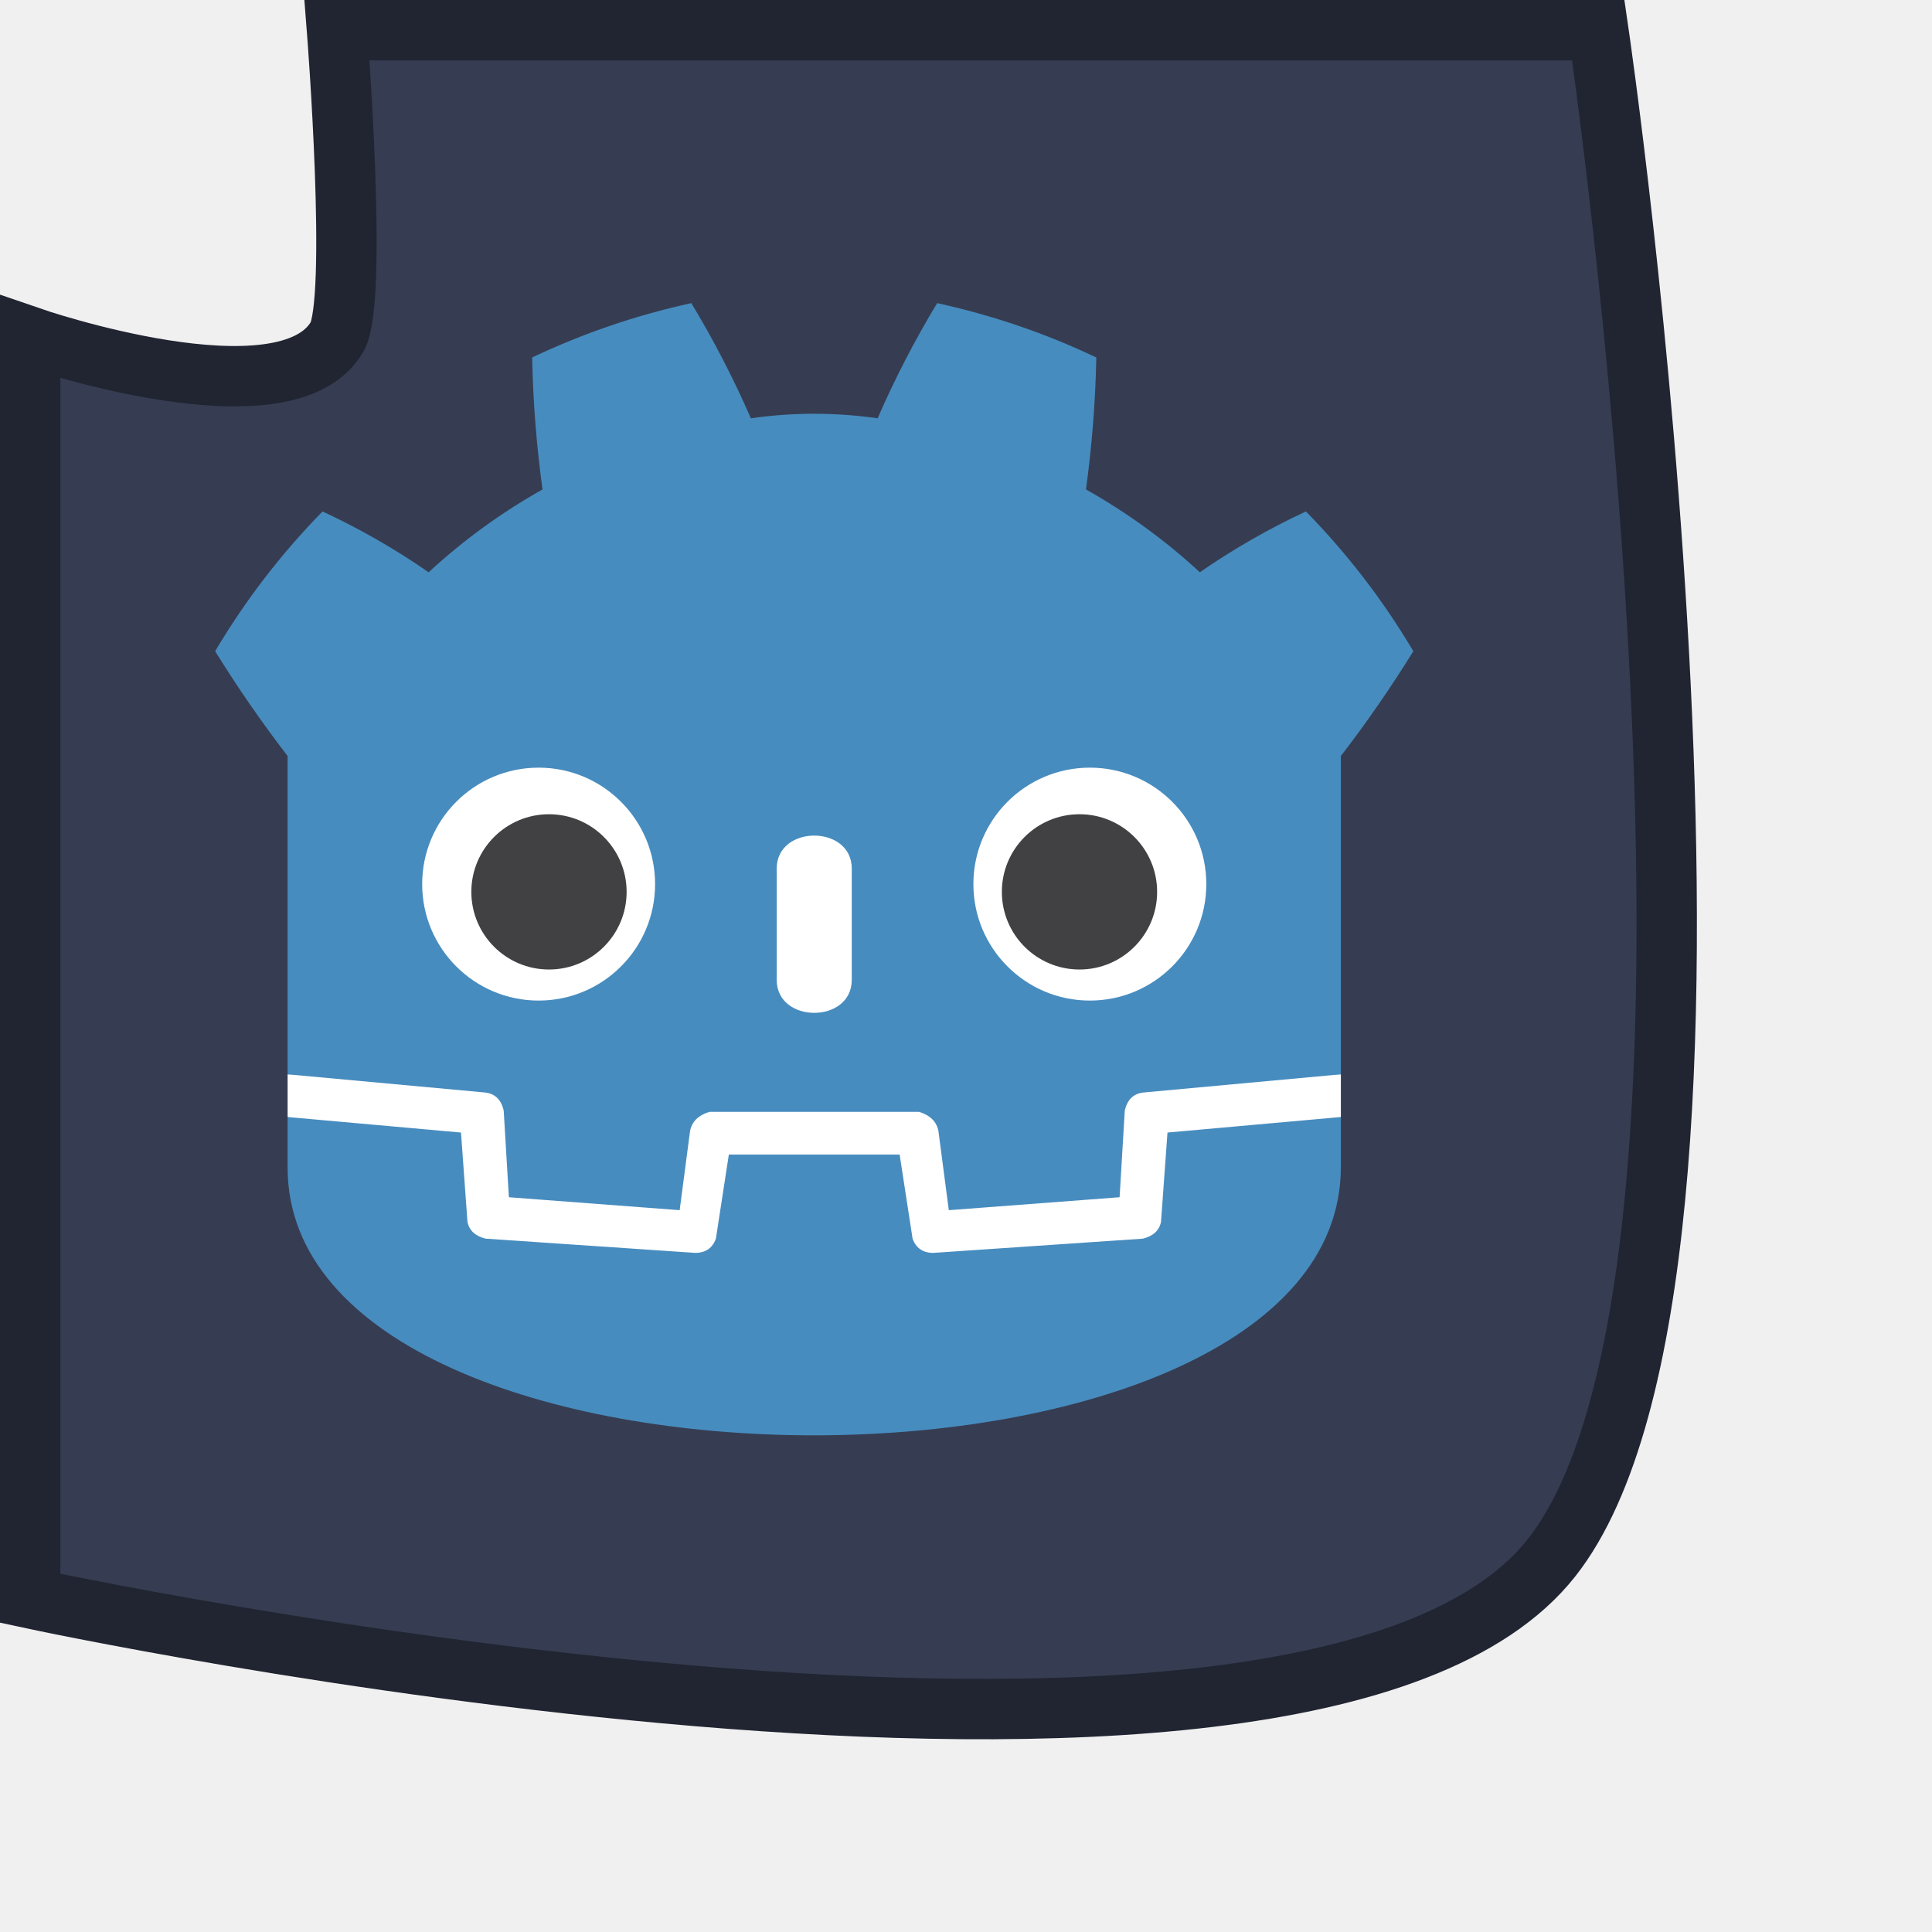
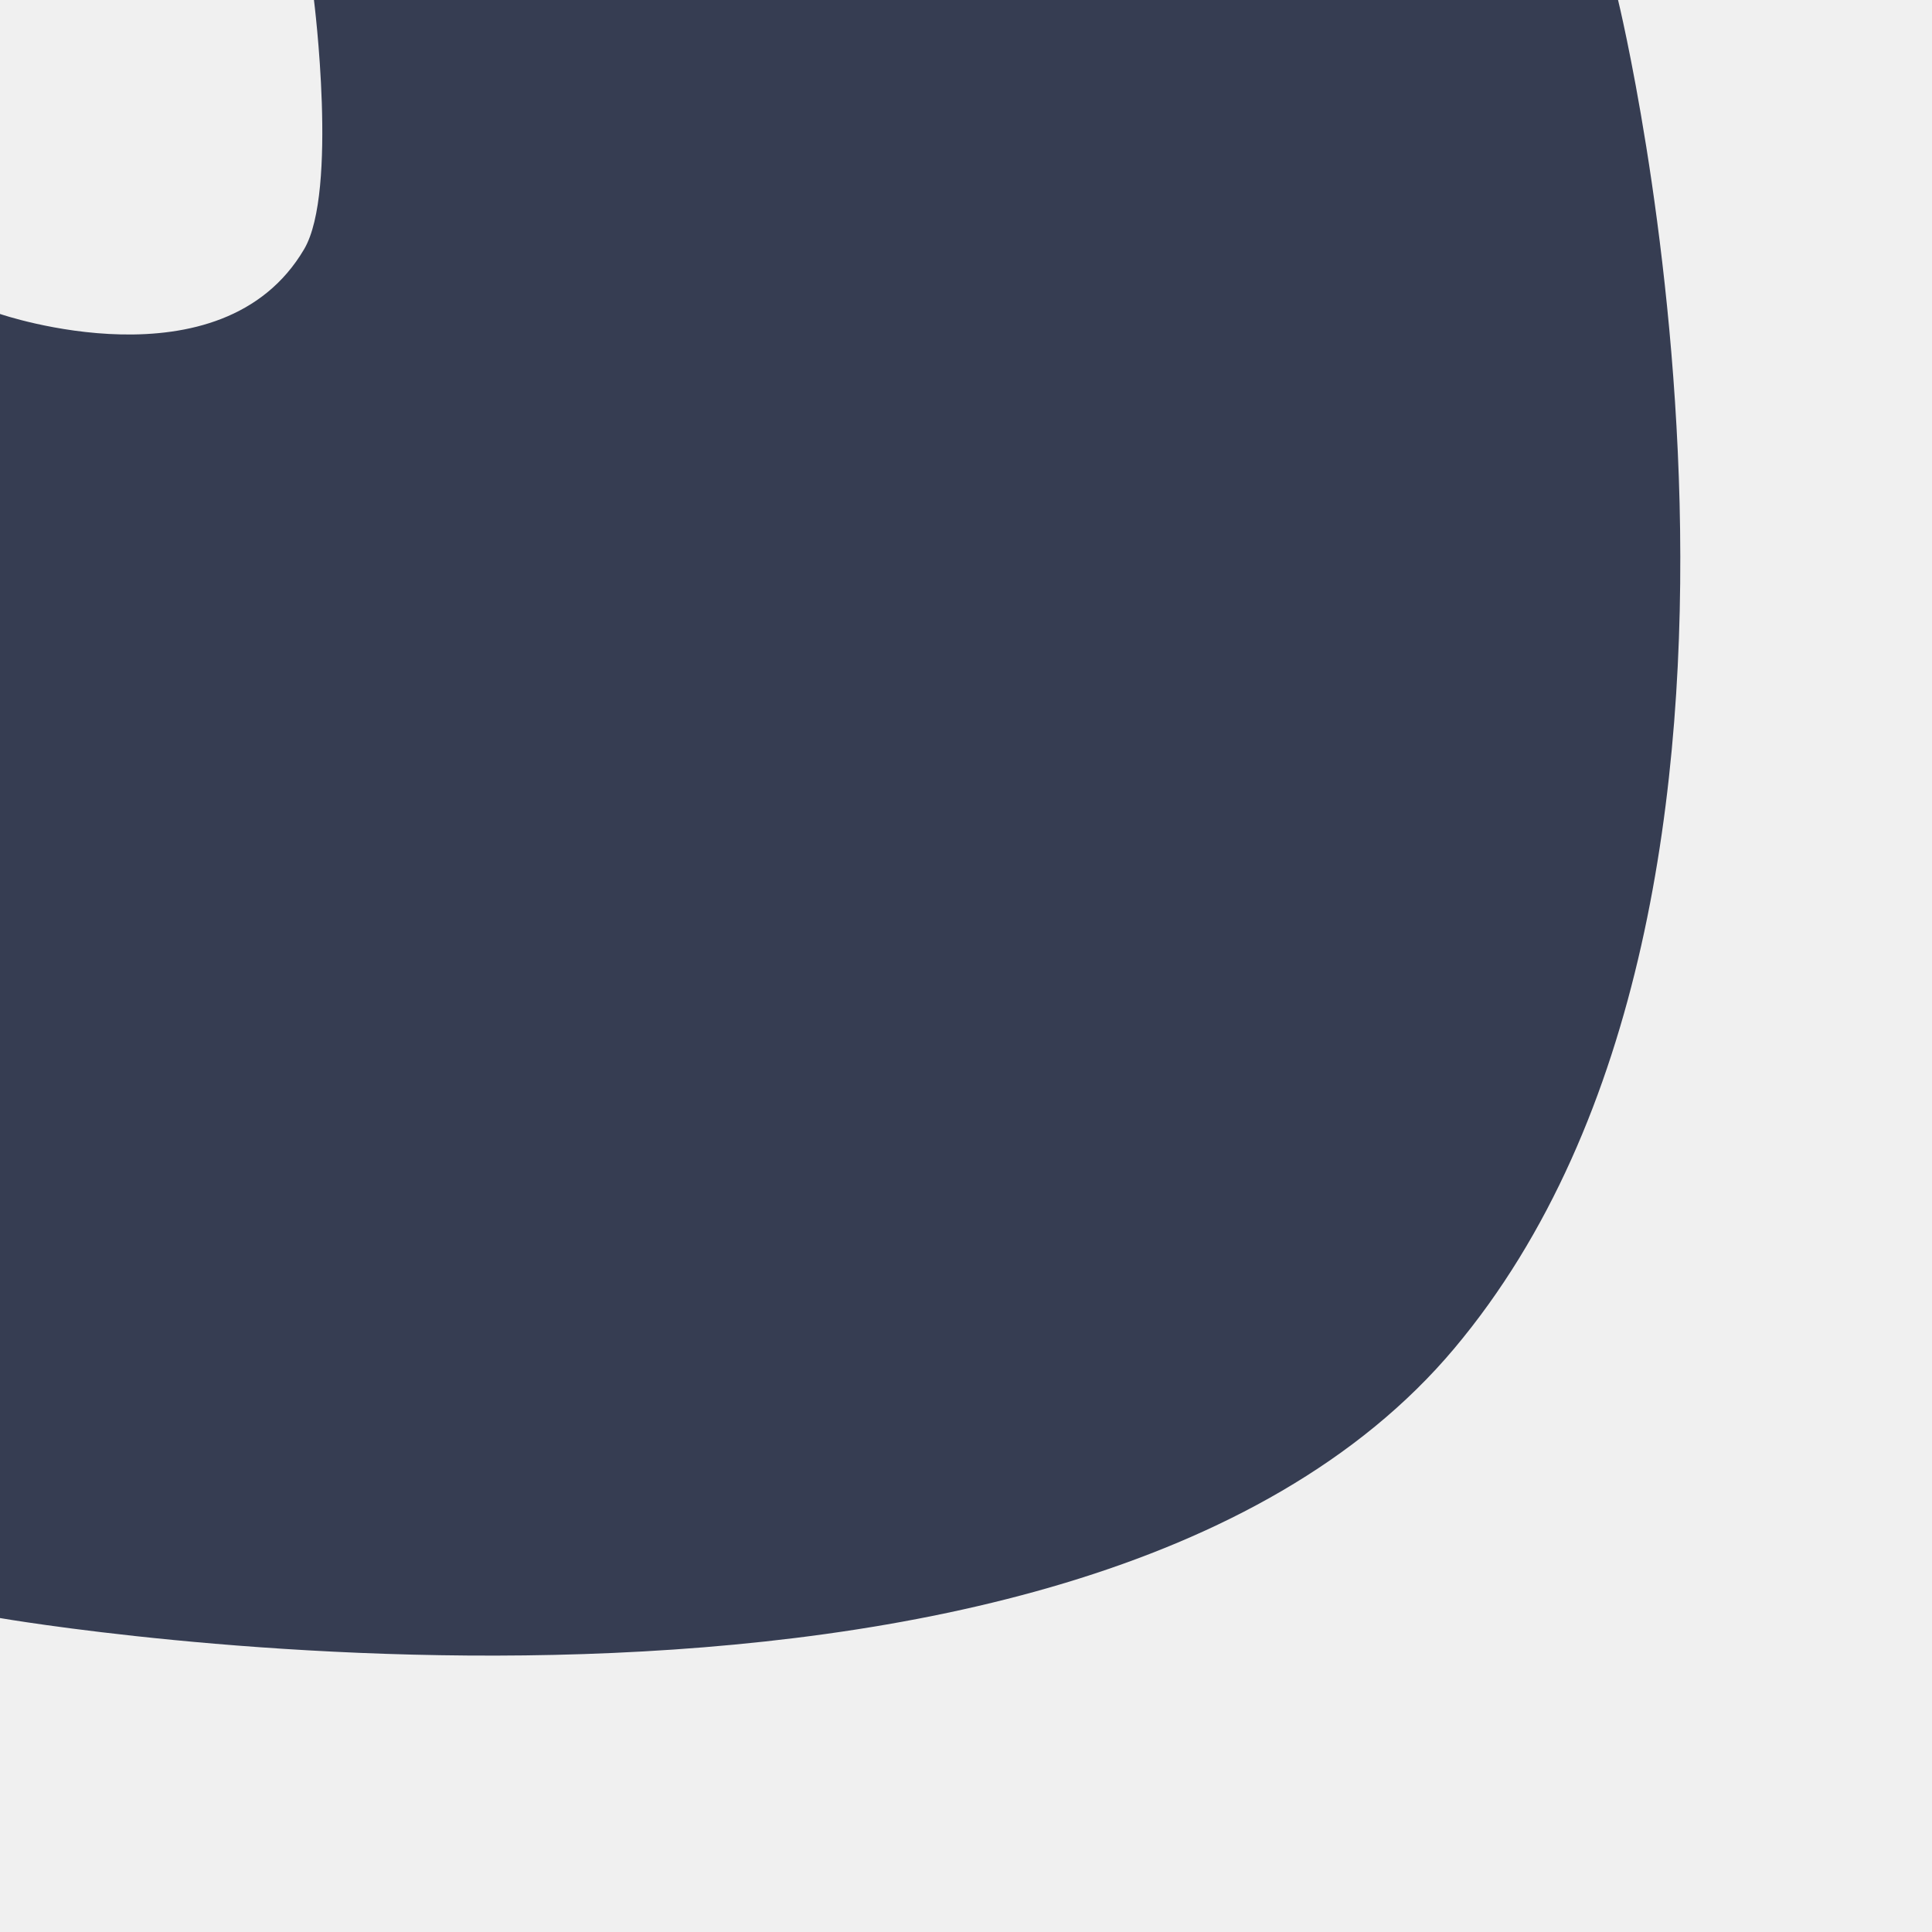
- <svg xmlns="http://www.w3.org/2000/svg" width="128" height="128" version="1.1" id="svg6">
+ <svg xmlns="http://www.w3.org/2000/svg" width="80" height="80" version="1.1" id="svg6" xml:space="preserve">
  <defs id="defs6" />
-   <path d="m 2,105.891 c 0,0 84.318,18.179 100.788,-2.68 C 117.921,84.044 105.891,2 105.891,2 H 22.328 c 0,0 1.406,17.935 0,20.328 -3.432,5.842 -20.328,0 -20.328,0 z" style="fill:#363d52;stroke:#212532;stroke-width:4" id="path18" />
-   <g fill="#ffffff" transform="matrix(0.08572627,0,0,0.08572627,10.05346,13.48252)" id="g4">
-     <path d="m 105,673 v 33 q 407,354 814,0 v -33 z" id="path1" />
-     <path fill="#478cbf" d="m 105,673 152,14 q 12,1 15,14 l 4,67 132,10 8,-61 q 2,-11 15,-15 h 162 q 13,4 15,15 l 8,61 132,-10 4,-67 q 3,-13 15,-14 L 919,673 V 427 q 30,-39 56,-81 -35,-59 -83,-108 -43,20 -82,47 -40,-37 -88,-64 7,-51 8,-102 -59,-28 -123,-42 -26,43 -46,89 -49,-7 -98,0 -20,-46 -46,-89 -64,14 -123,42 1,51 8,102 -48,27 -88,64 -39,-27 -82,-47 -48,49 -83,108 26,42 56,81 z m 0,33 v 39 c 0,276 813,276 814,0 v -39 l -134,12 -5,69 q -2,10 -14,13 l -162,11 q -12,0 -16,-11 L 578,735 H 446 l -10,65 q -4,11 -16,11 L 258,800 q -12,-3 -14,-13 l -5,-69 z" id="path2" />
-     <path d="m 483,600 c 0,34 58,34 58,0 v -86 c 0,-34 -58,-34 -58,0 z" id="path3" />
-     <circle cx="725" cy="526" r="90" id="circle3" />
-     <circle cx="299" cy="526" r="90" id="circle4" />
-   </g>
-   <g fill="#414042" transform="matrix(0.08572627,0,0,0.08572627,10.05346,13.48252)" id="g6">
-     <circle cx="307" cy="532" r="60" id="circle5" />
-     <circle cx="717" cy="532" r="60" id="circle6" />
-   </g>
+   <path d="M 0,67 C 0,67 44.378,74.699 60.218,55.837 76.057,36.975 67,0 67,0 H 13 C 13,0 14.002,7.92 12.596,10.314 9.163,16.156 0,13 0,13 Z" style="fill:#363d52;stroke:#212532;stroke-width:0;stroke-dasharray:none;stroke-opacity:0.787" id="path18" />
</svg>
